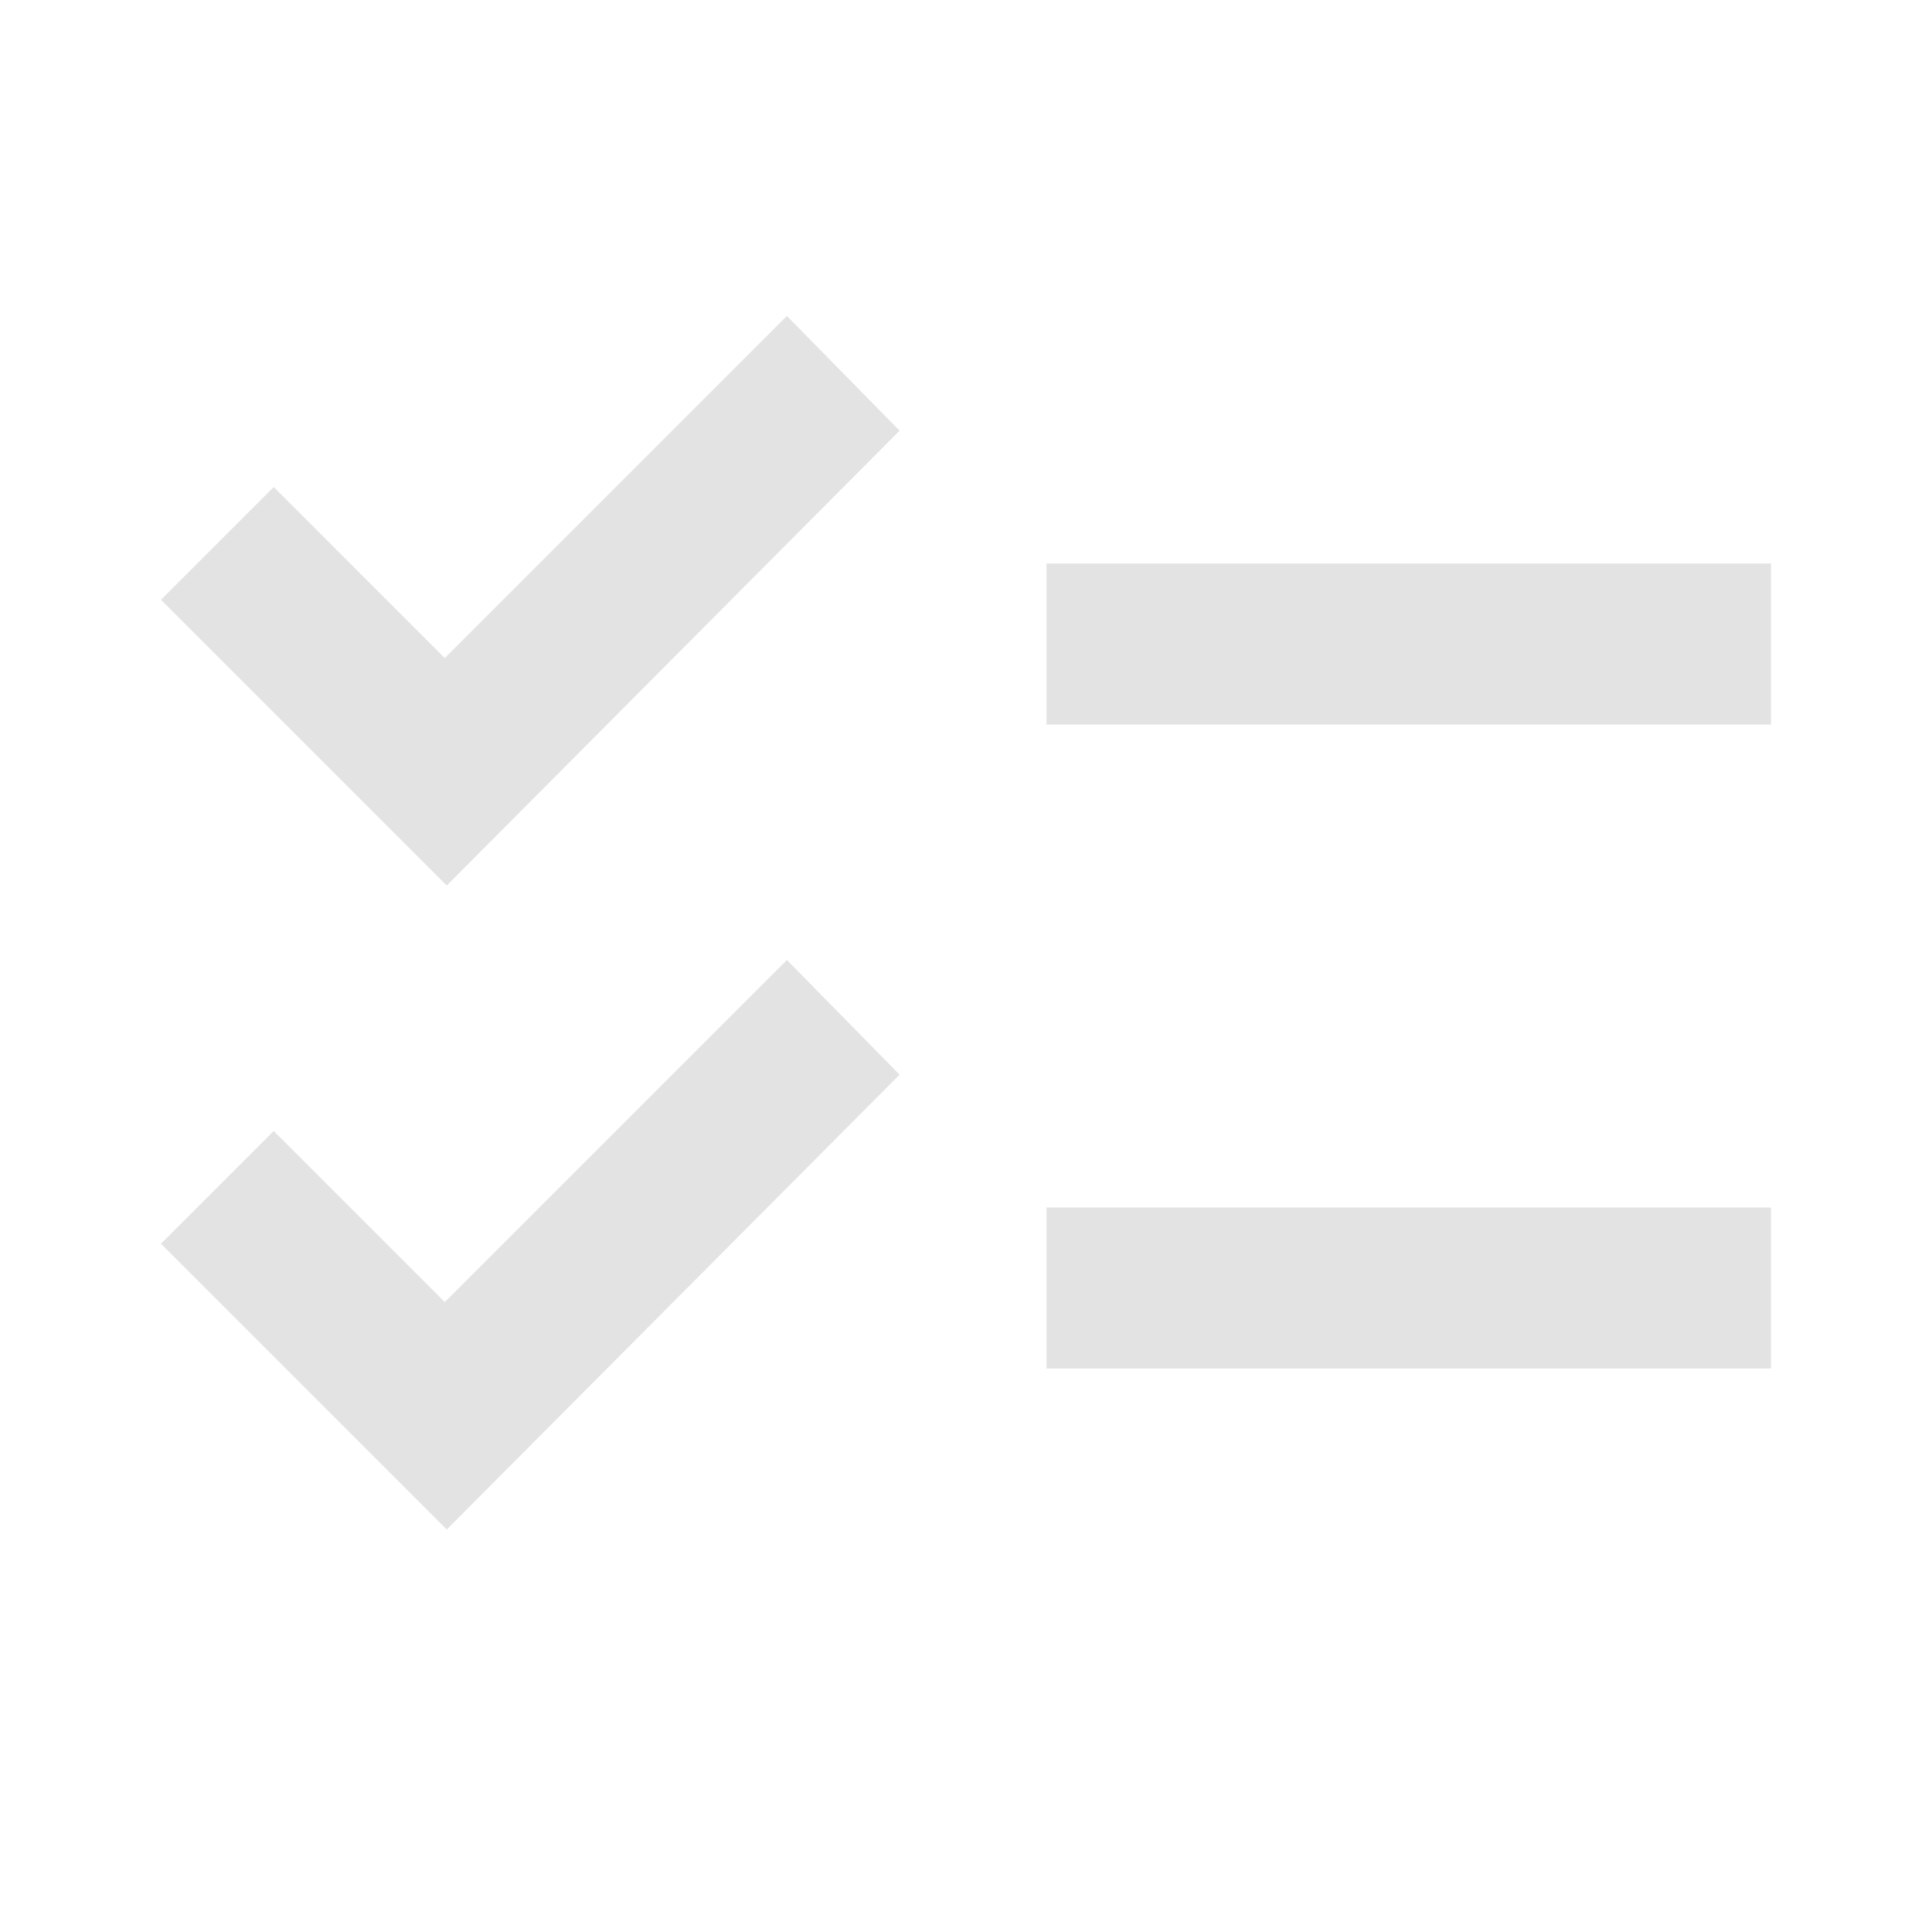
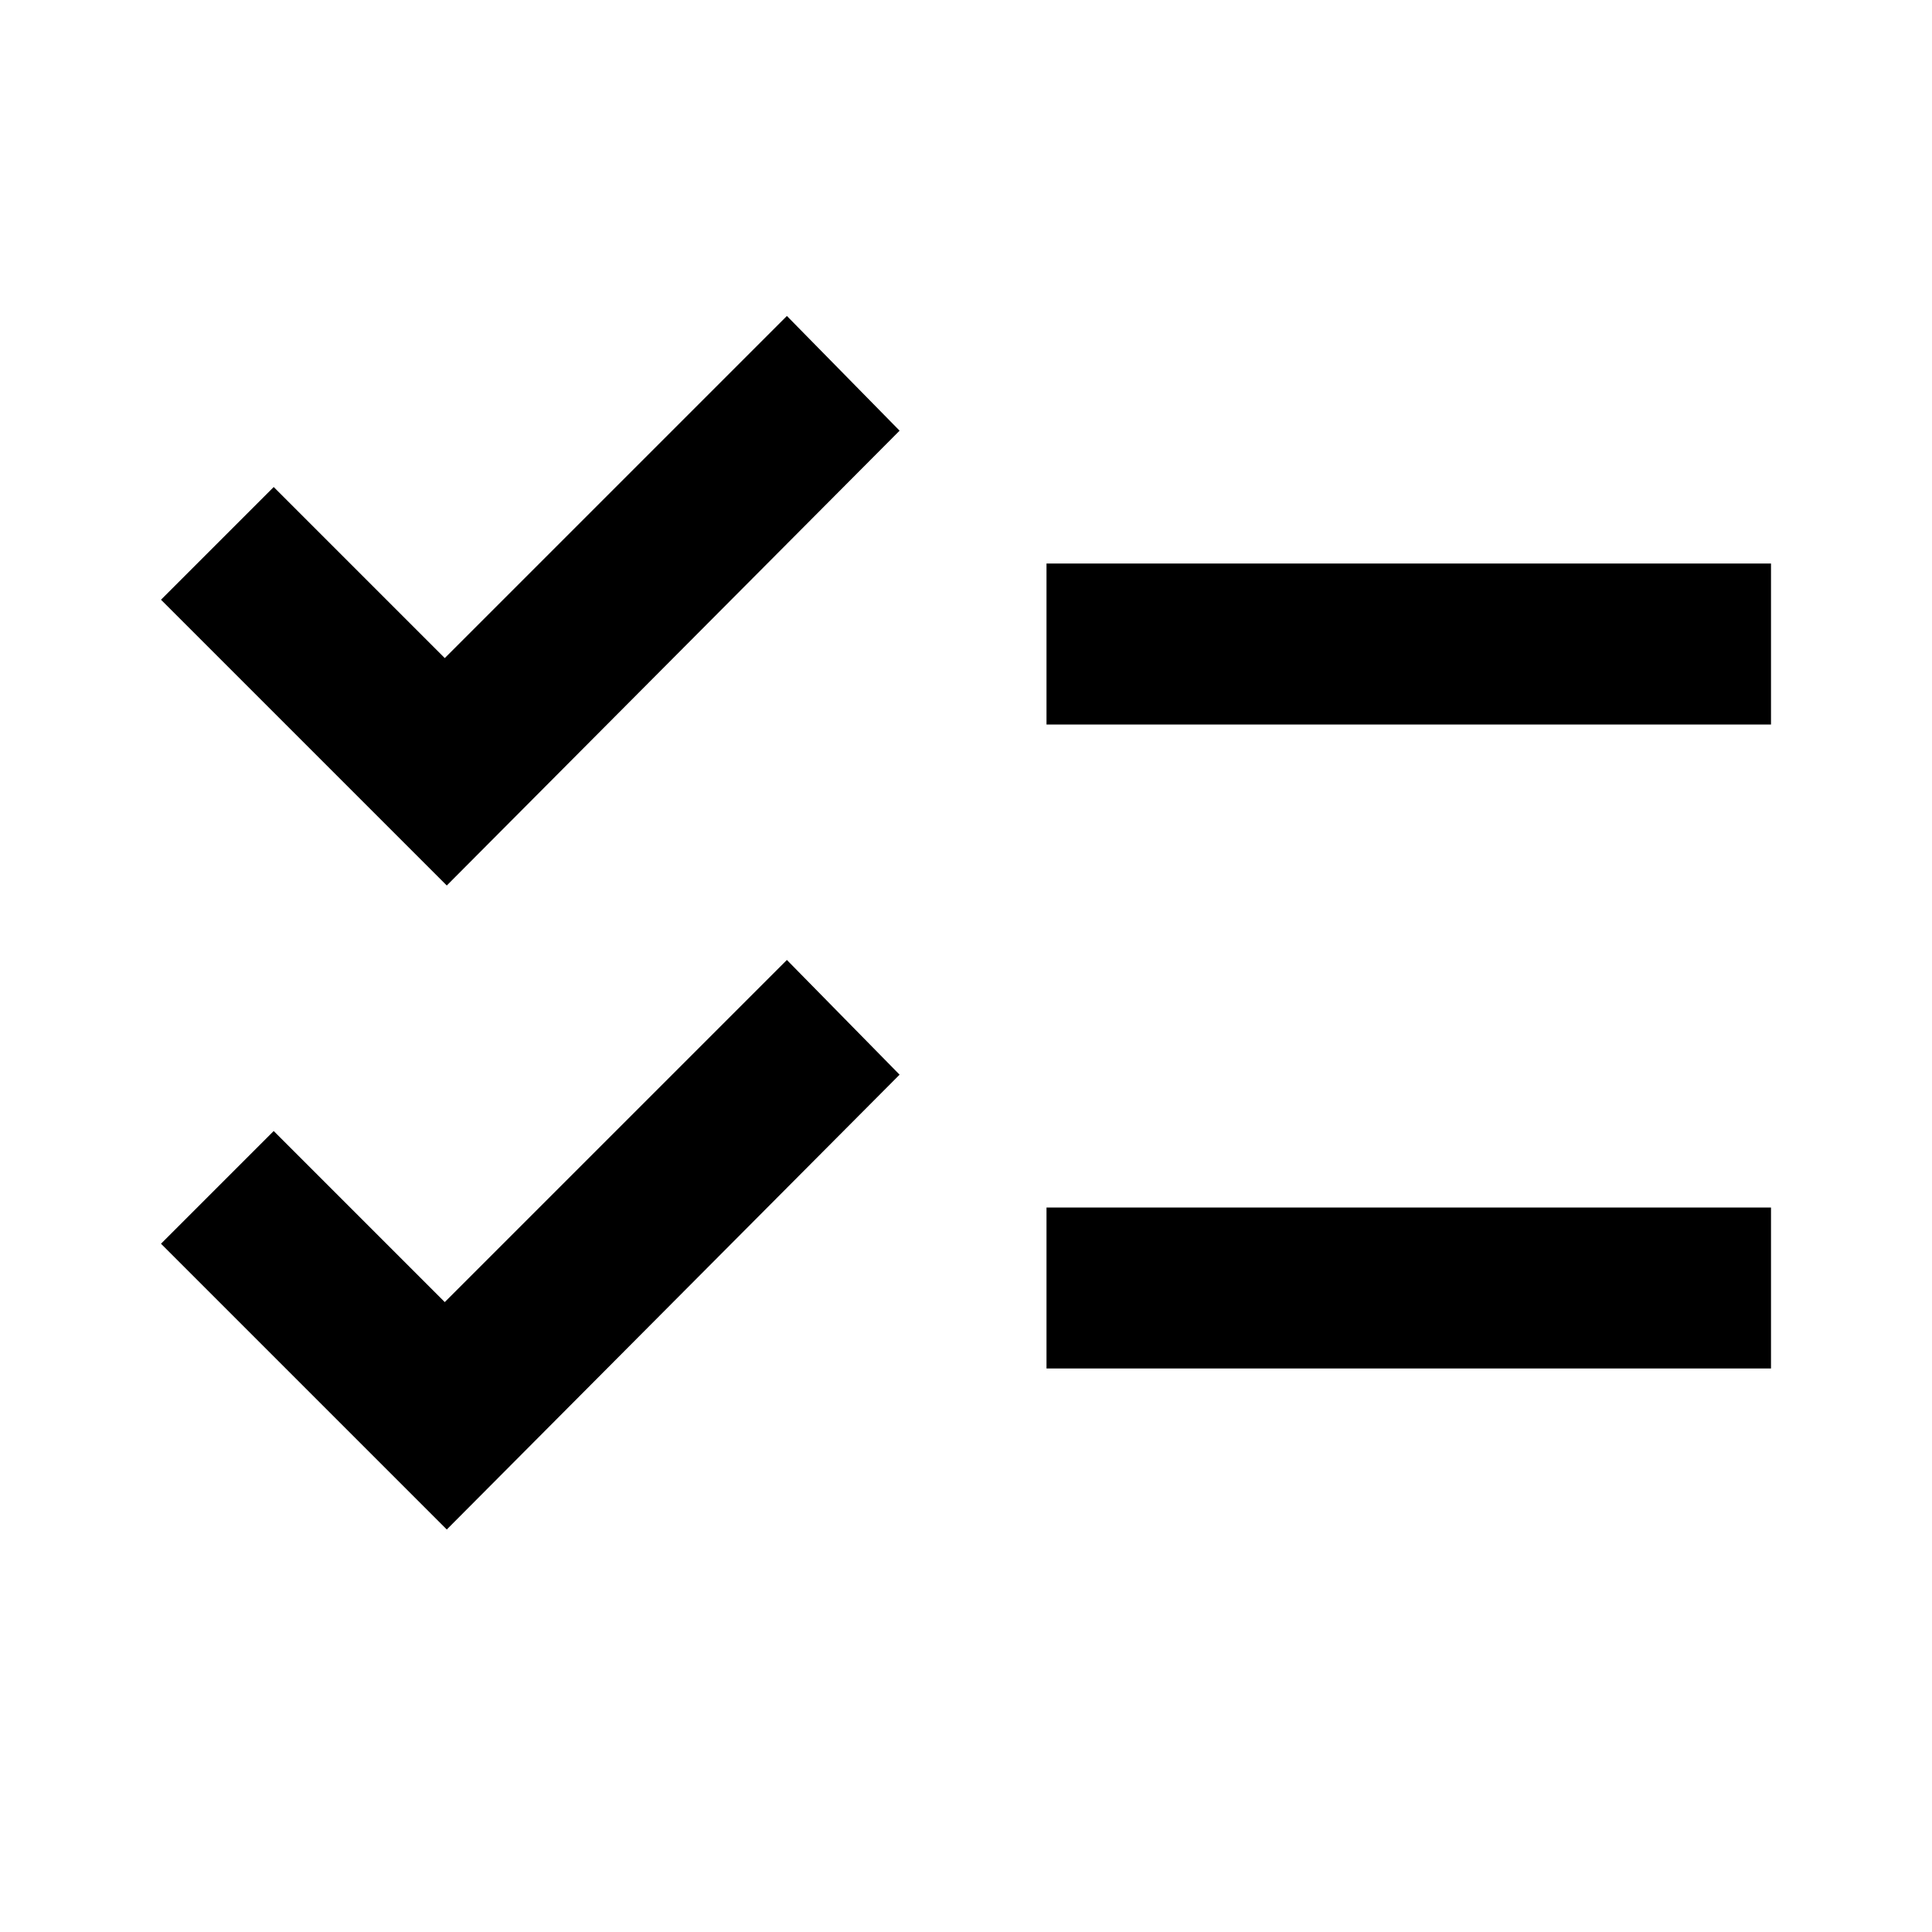
- <svg xmlns="http://www.w3.org/2000/svg" height="24px" viewBox="0 -960 960 960" width="24px" fill="#e3e3e3">
+ <svg xmlns="http://www.w3.org/2000/svg" height="24px" viewBox="0 -960 960 960" width="24px" fill="#000000">
  <path d="M222-200 80-342l56-56 85 85 170-170 56 57-225 226Zm0-320L80-662l56-56 85 85 170-170 56 57-225 226Zm298 240v-80h360v80H520Zm0-320v-80h360v80H520Z" />
</svg>
